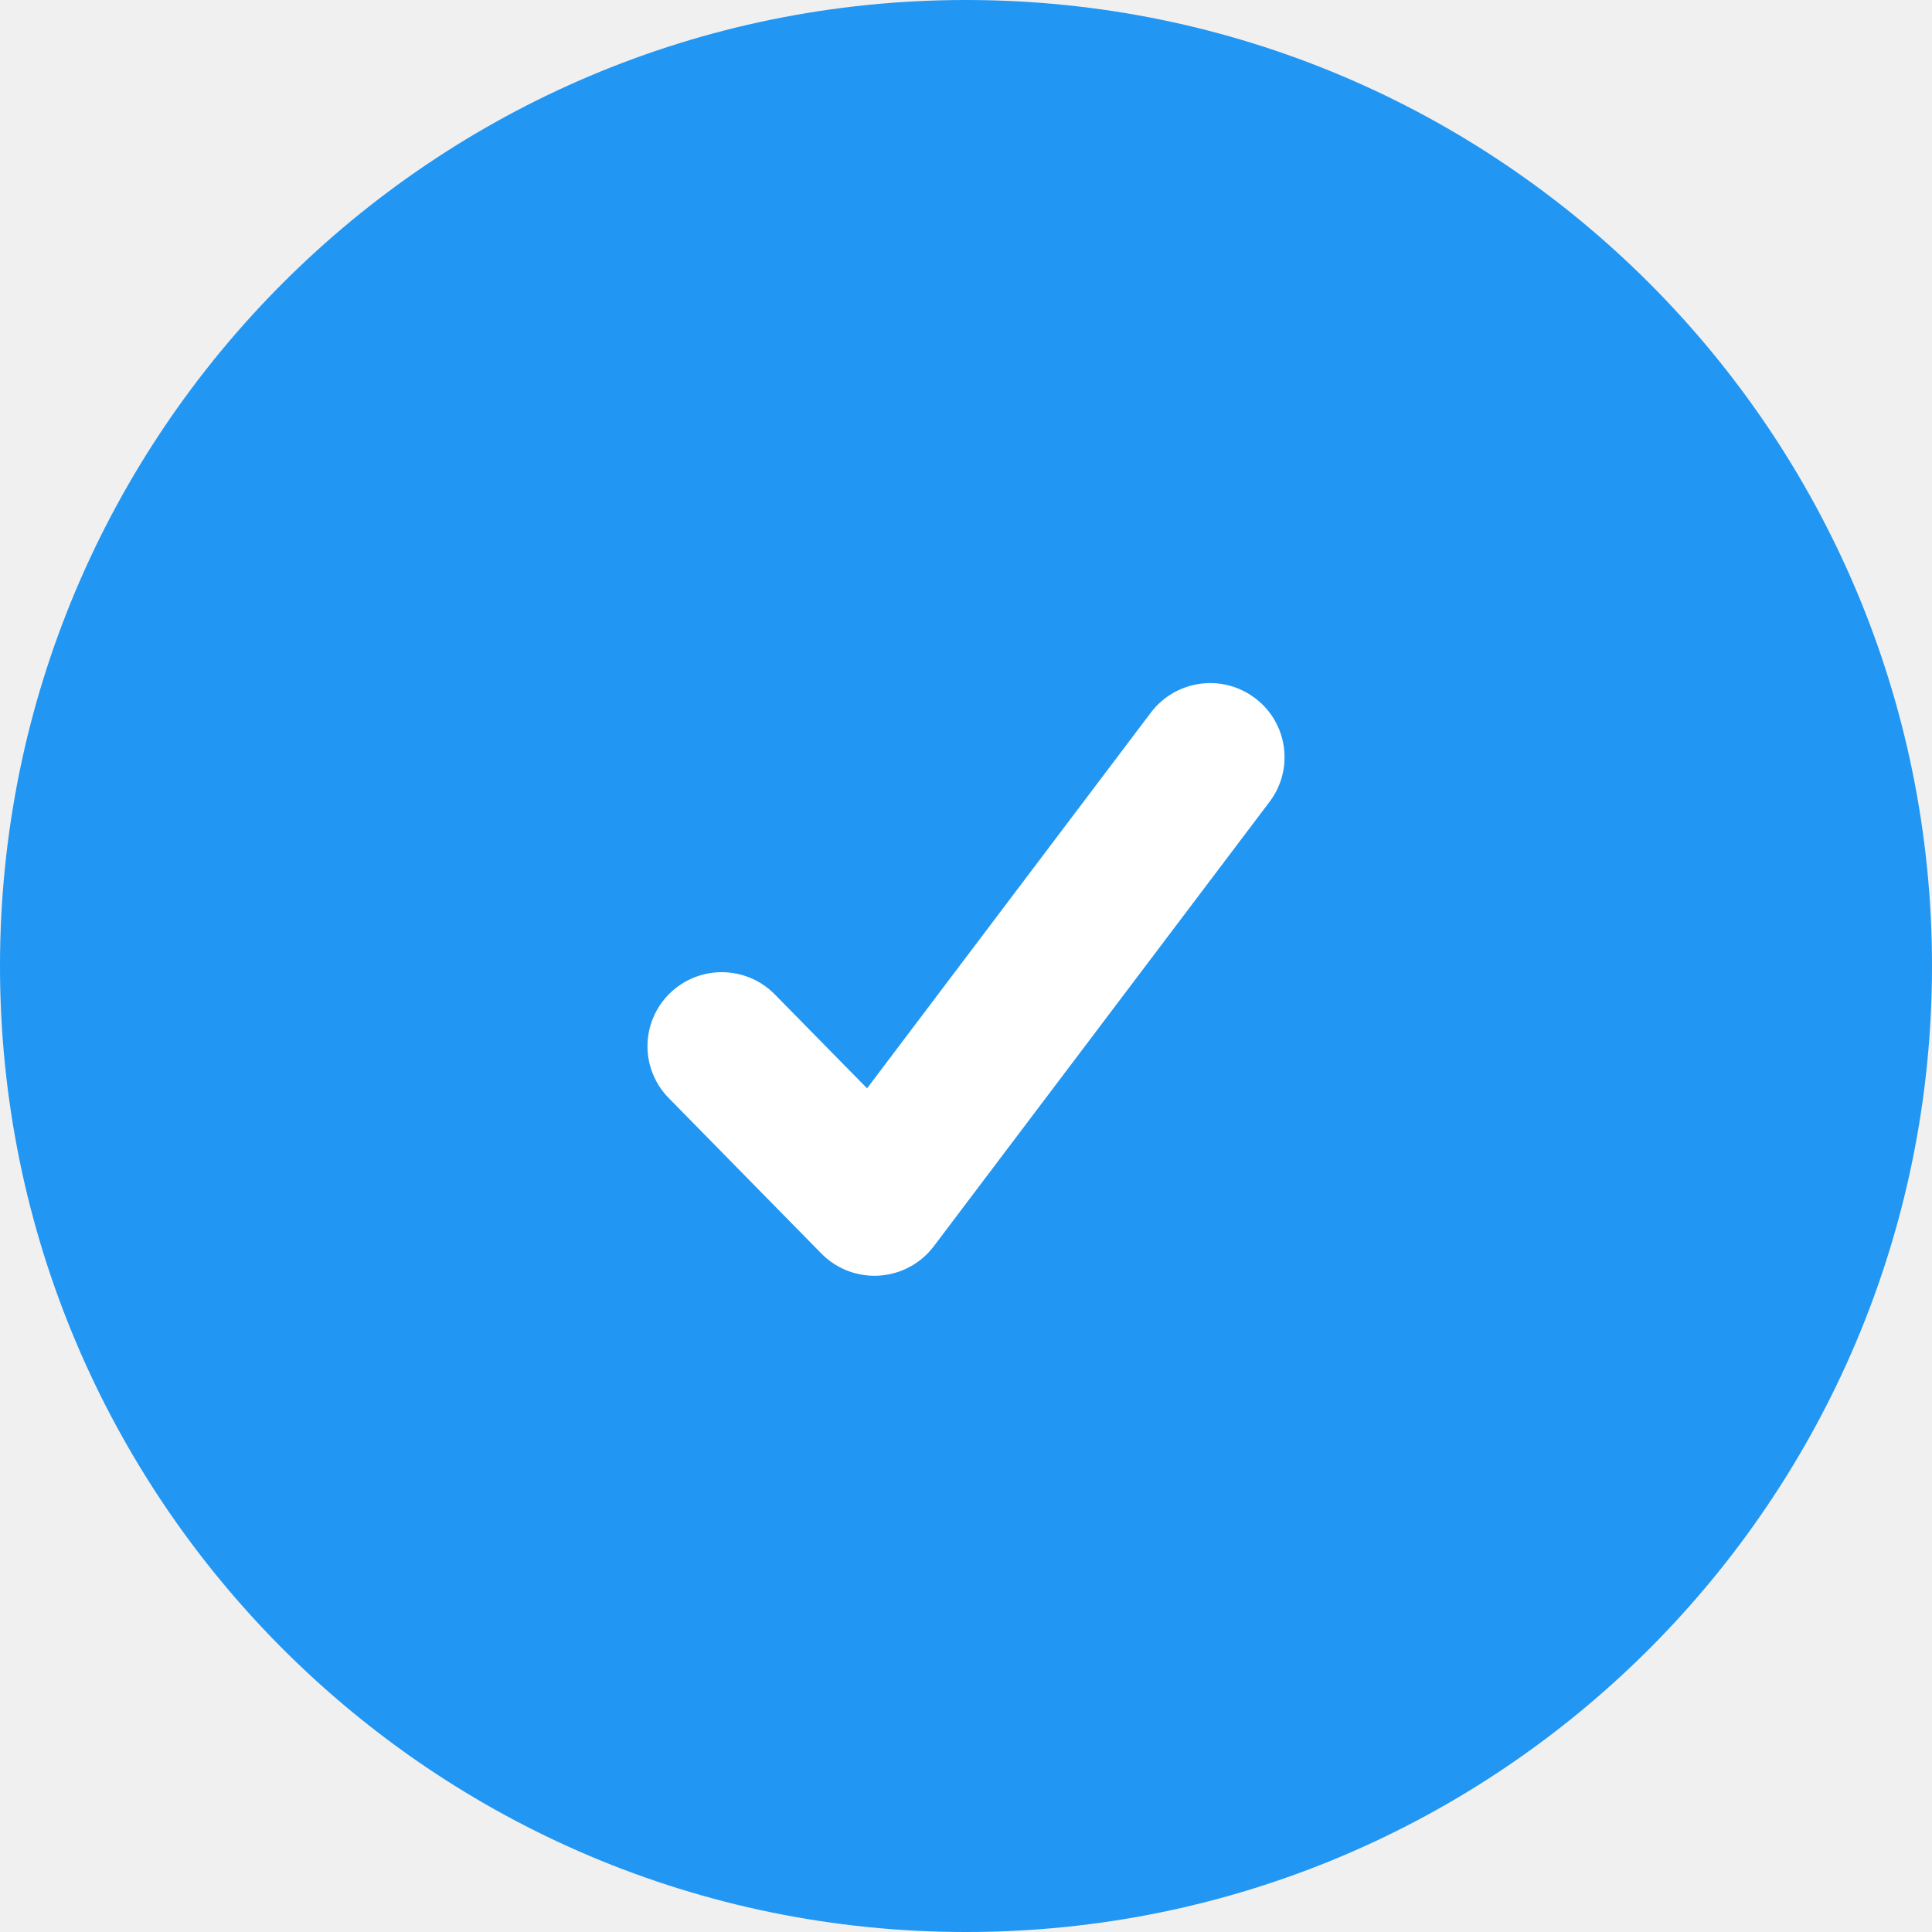
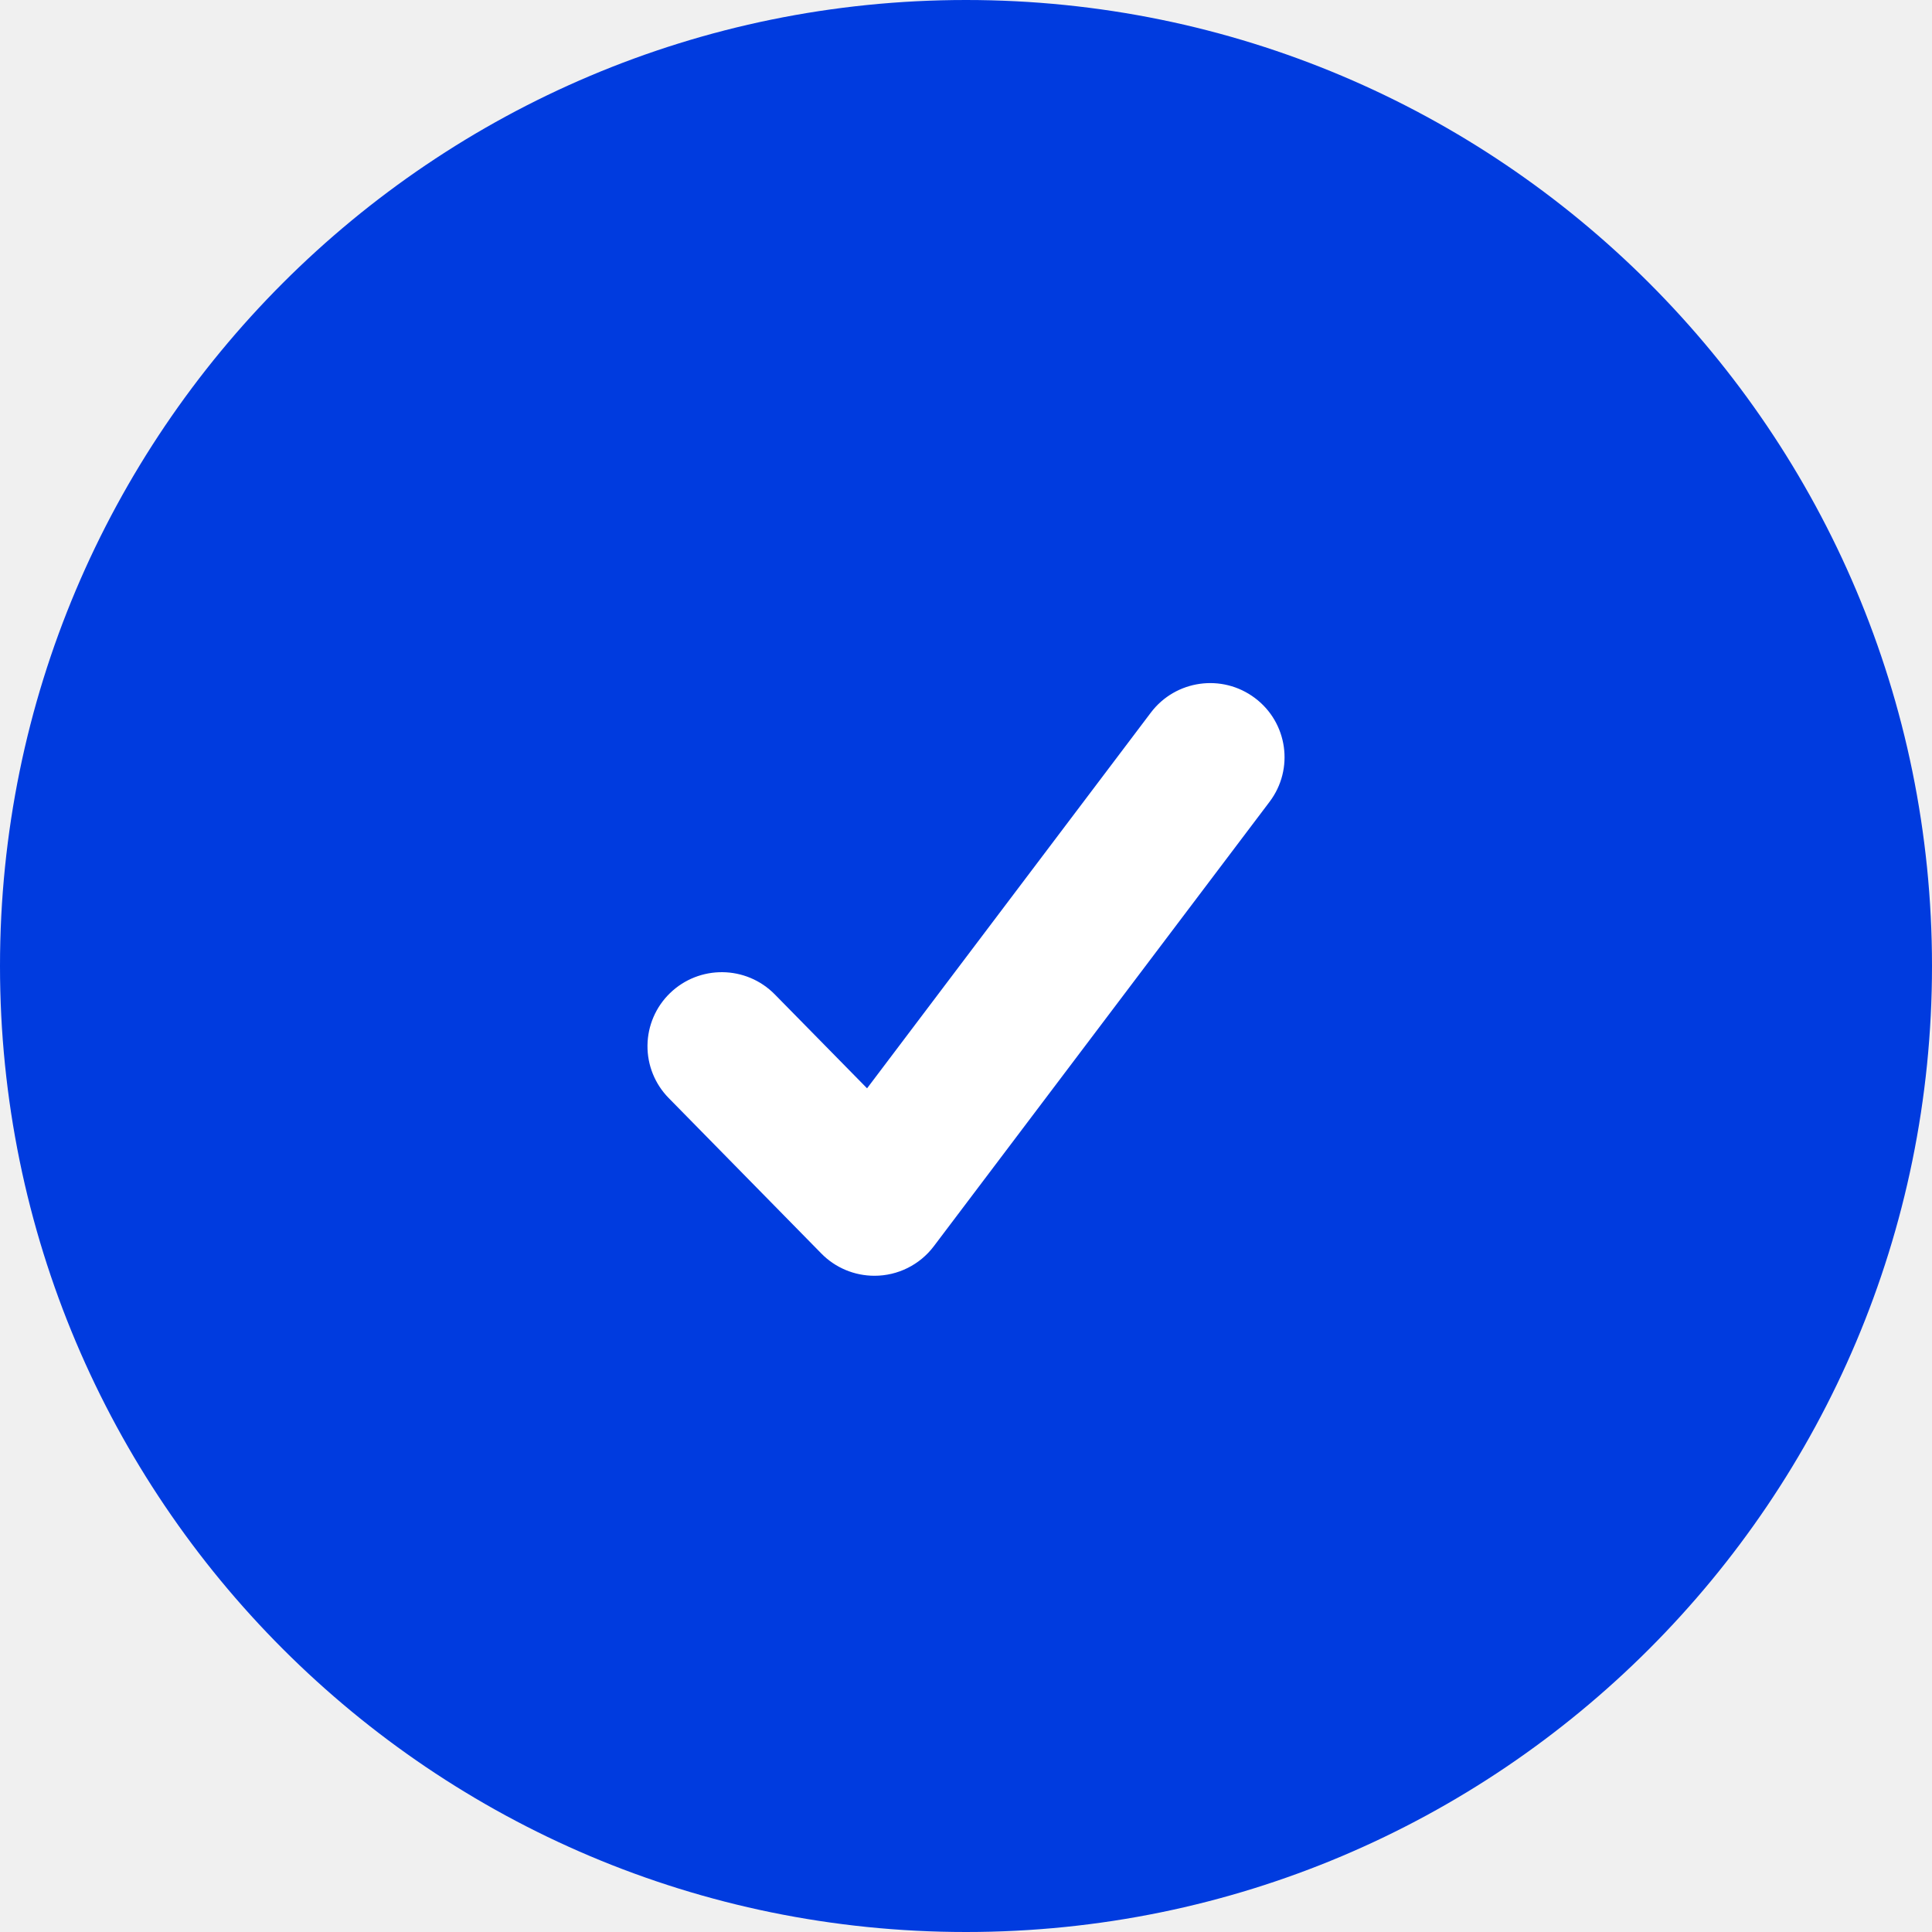
<svg xmlns="http://www.w3.org/2000/svg" width="48" height="48" viewBox="0 0 48 48">
  <g fill="none" fill-rule="evenodd">
-     <rect width="48" height="48" fill="#2196F3" rx="24" />
+     <rect width="48" height="48" fill="#003bdf" rx="24" />
    <path fill="#FFF" fill-rule="nonzero" d="M21.725 31.696c-.496 0-.972-.198-1.32-.554l-3.792-3.862a1.835 1.835 0 0 1 .029-2.602 1.849 1.849 0 0 1 2.61.03l2.29 2.331 7.05-9.334a1.85 1.85 0 0 1 2.586-.363c.815.611.978 1.765.365 2.577L23.2 30.963a1.846 1.846 0 0 1-1.474.733z" />
  </g>
</svg>
